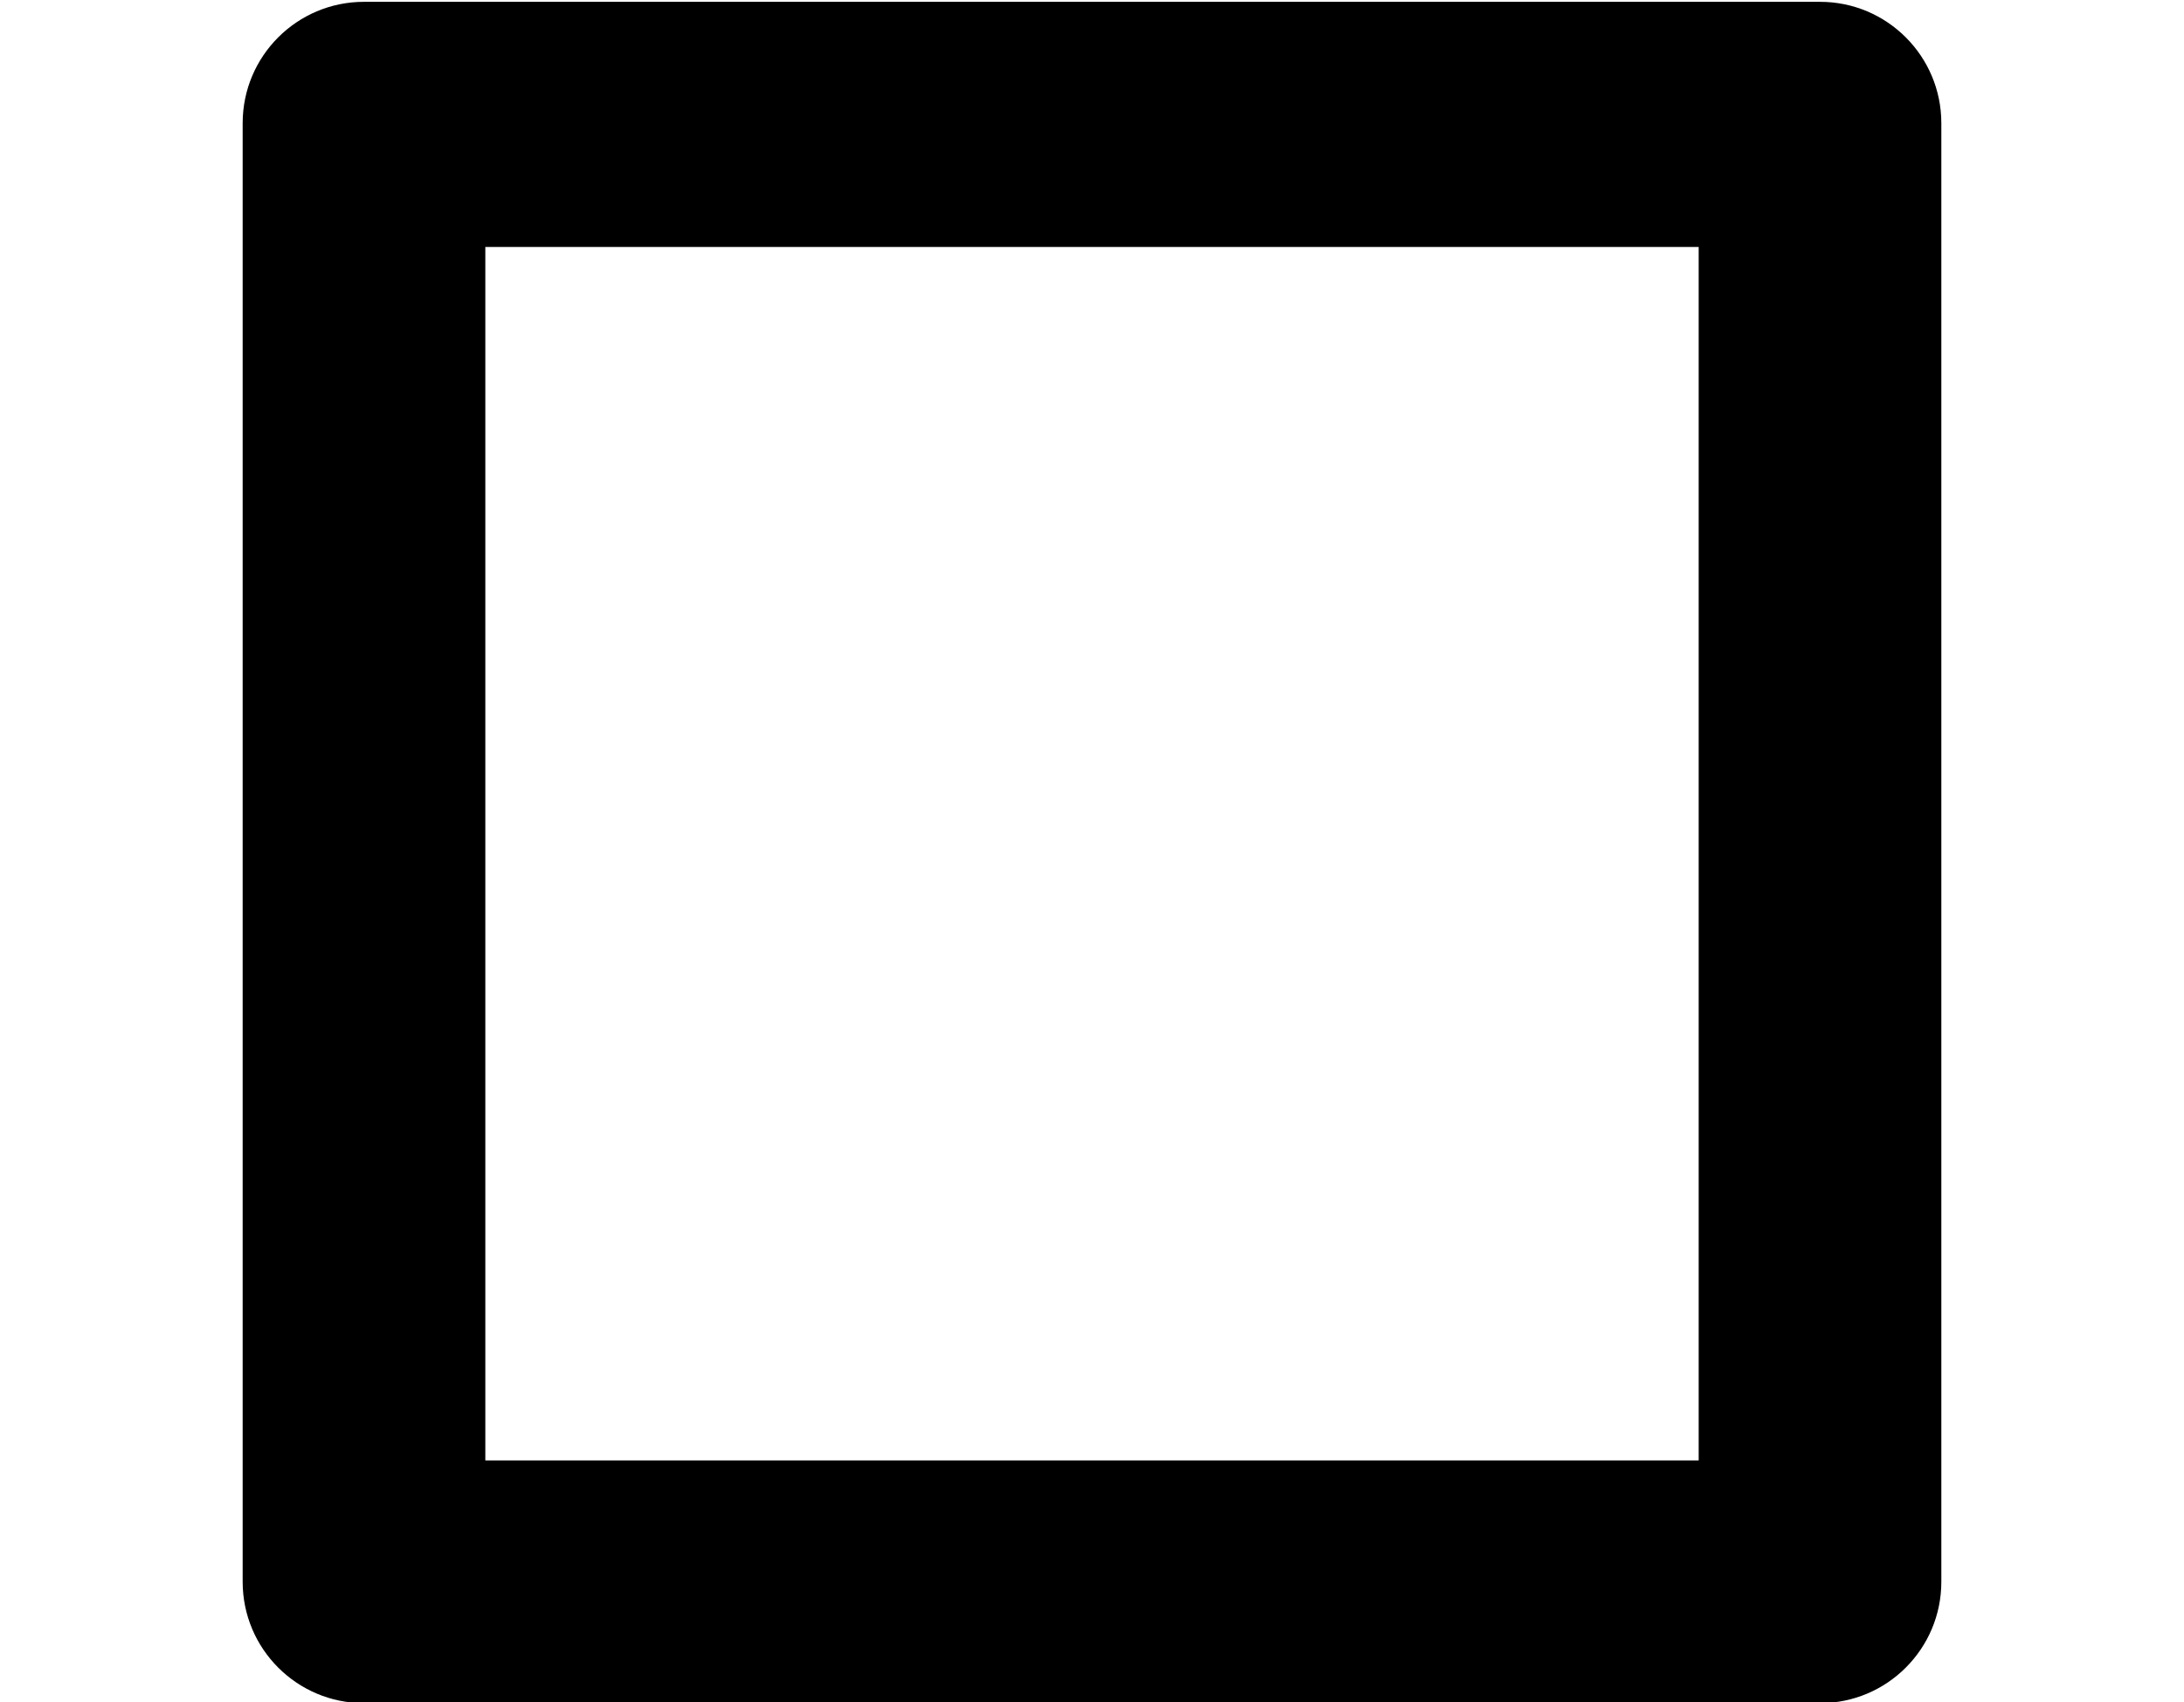
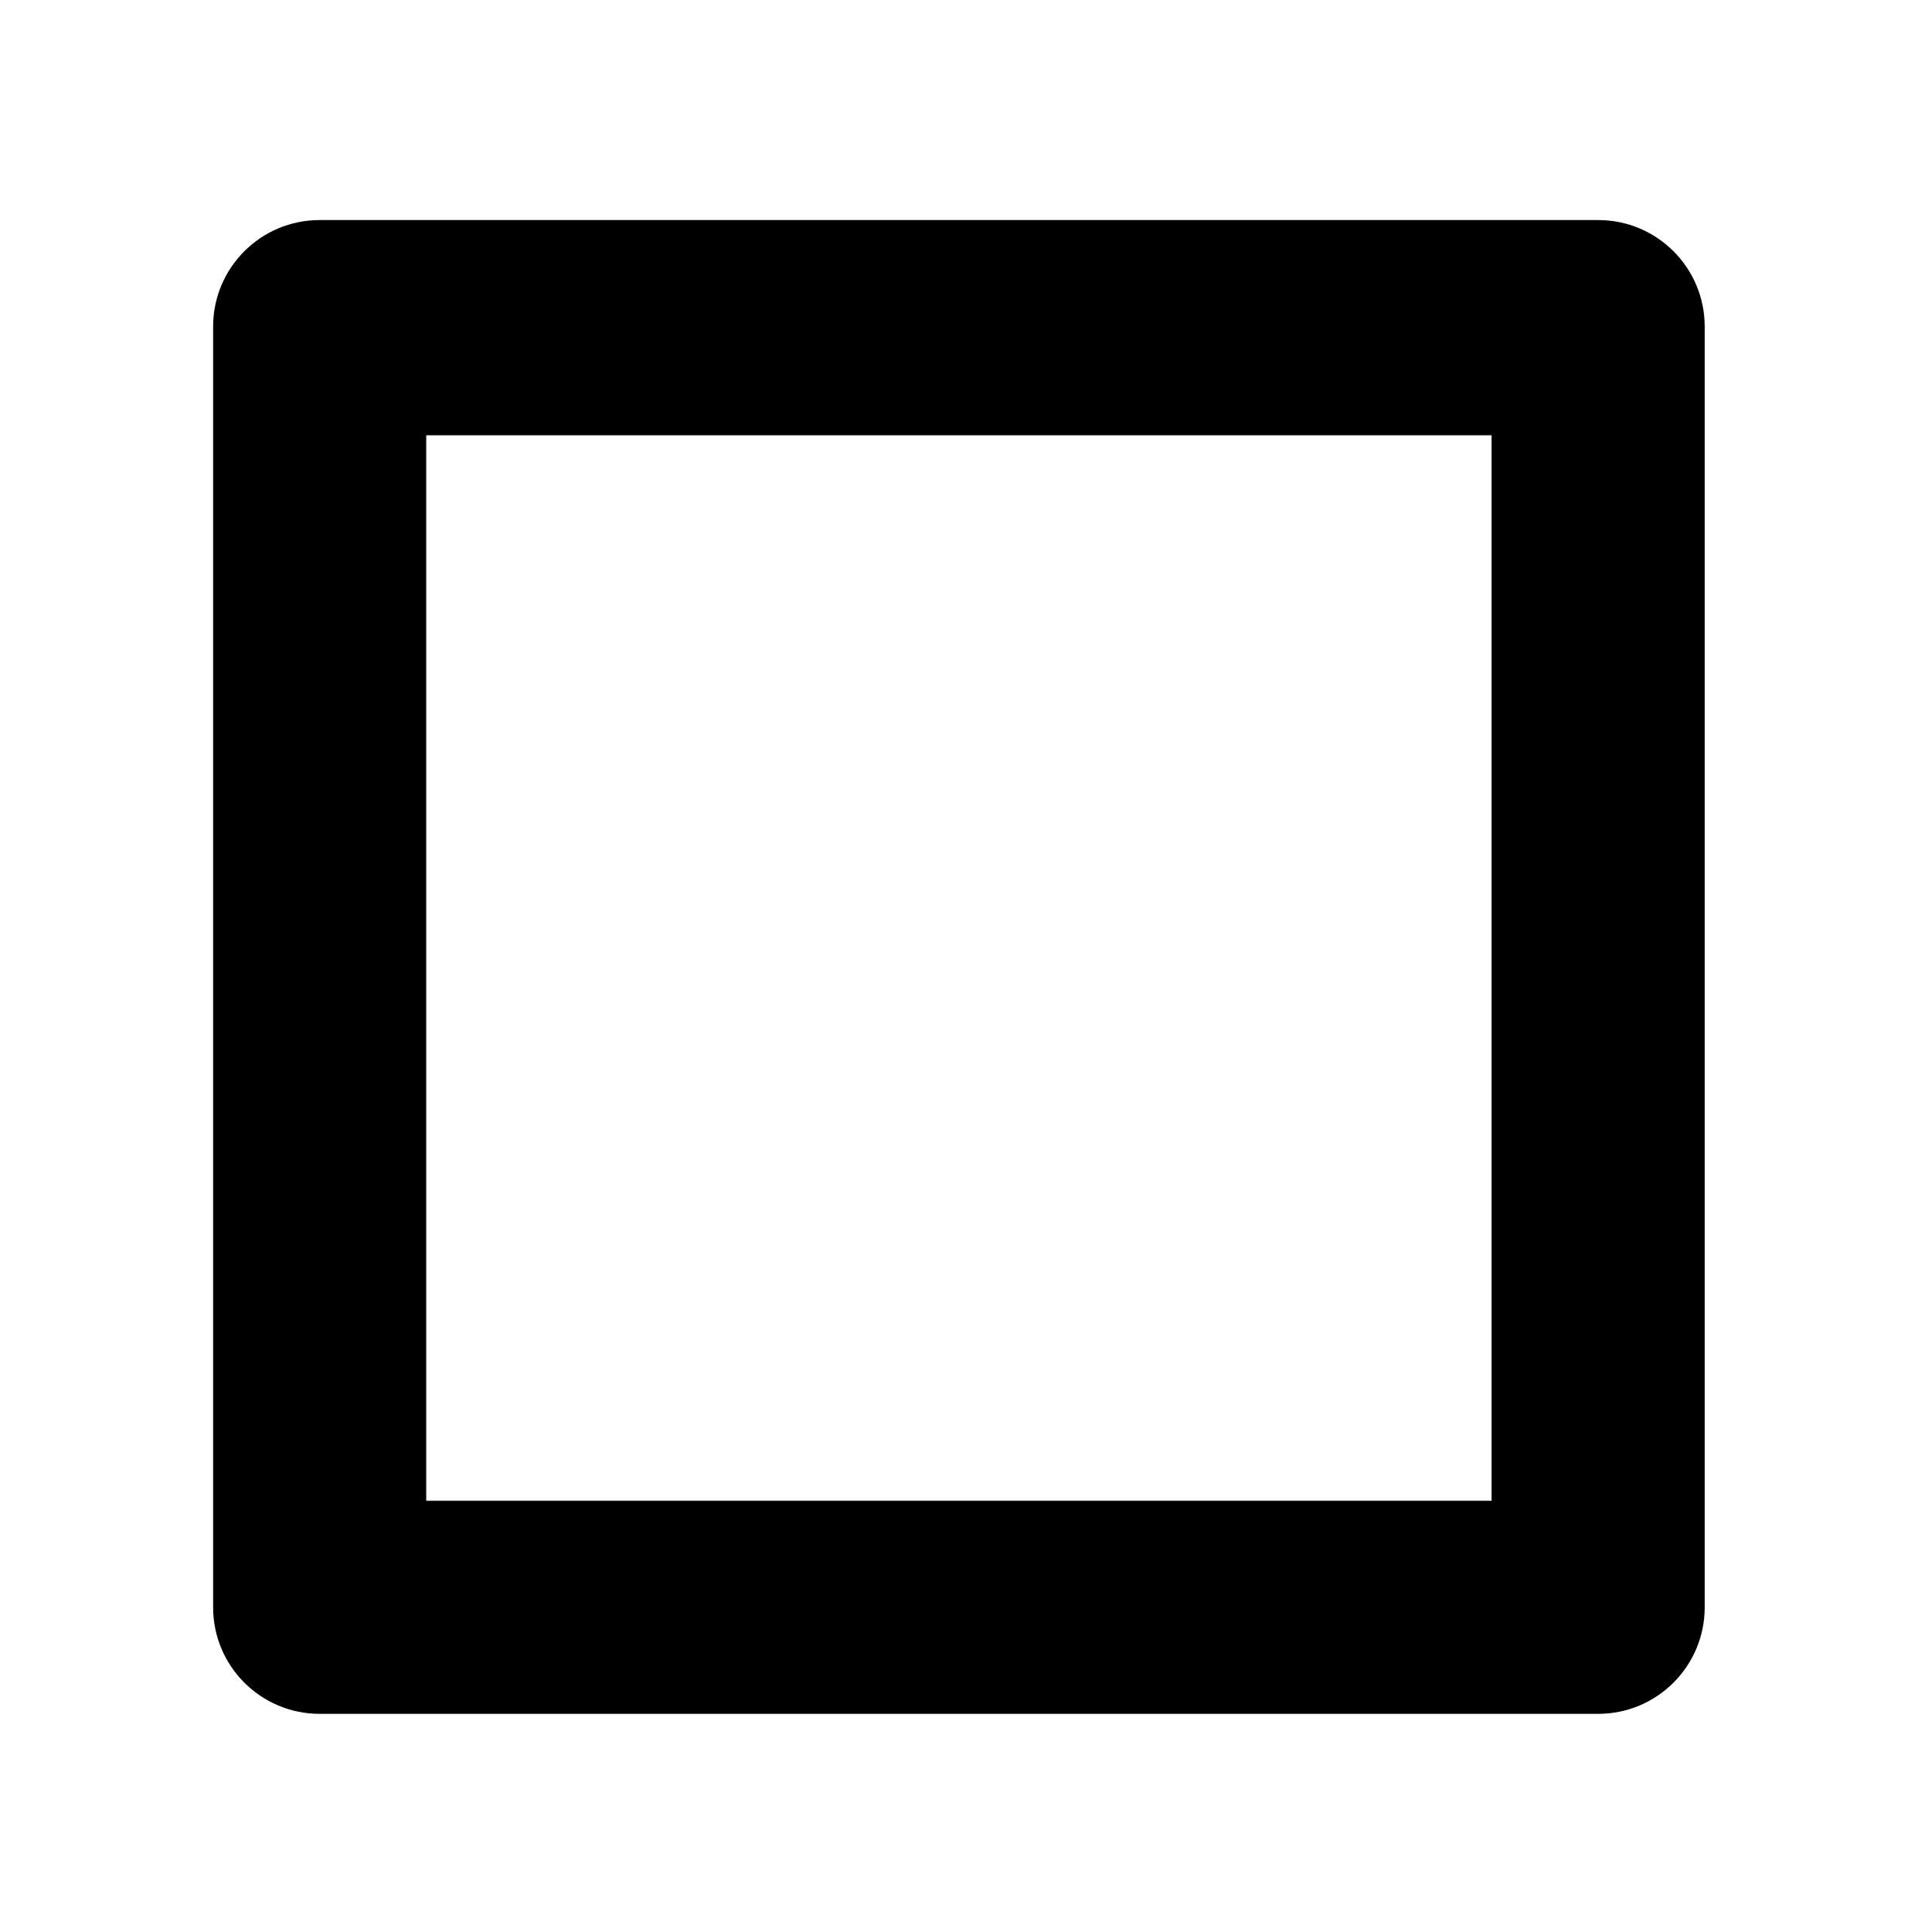
- <svg xmlns="http://www.w3.org/2000/svg" width="18" height="14.025" viewBox="0 0 18 14.025">
-   <path d="M2,1.015v12.02a1,1,0,0,0,1,1h12a1,1,0,0,0,1-1v-12.02a1,1,0,0,0-1-1H3A1,1,0,0,0,2,1.015Zm12,11.02H4v-10h10Z" />
+ <svg xmlns="http://www.w3.org/2000/svg" width="18" height="18.125" viewBox="0 0 18 18.125">
+   <path d="M2,3.065v12.02a1,1,0,0,0,1,1h12a1,1,0,0,0,1-1v-12.02a1,1,0,0,0-1-1H3A1,1,0,0,0,2,3.065Zm12,11.02H4v-10h10Z" />
</svg>
